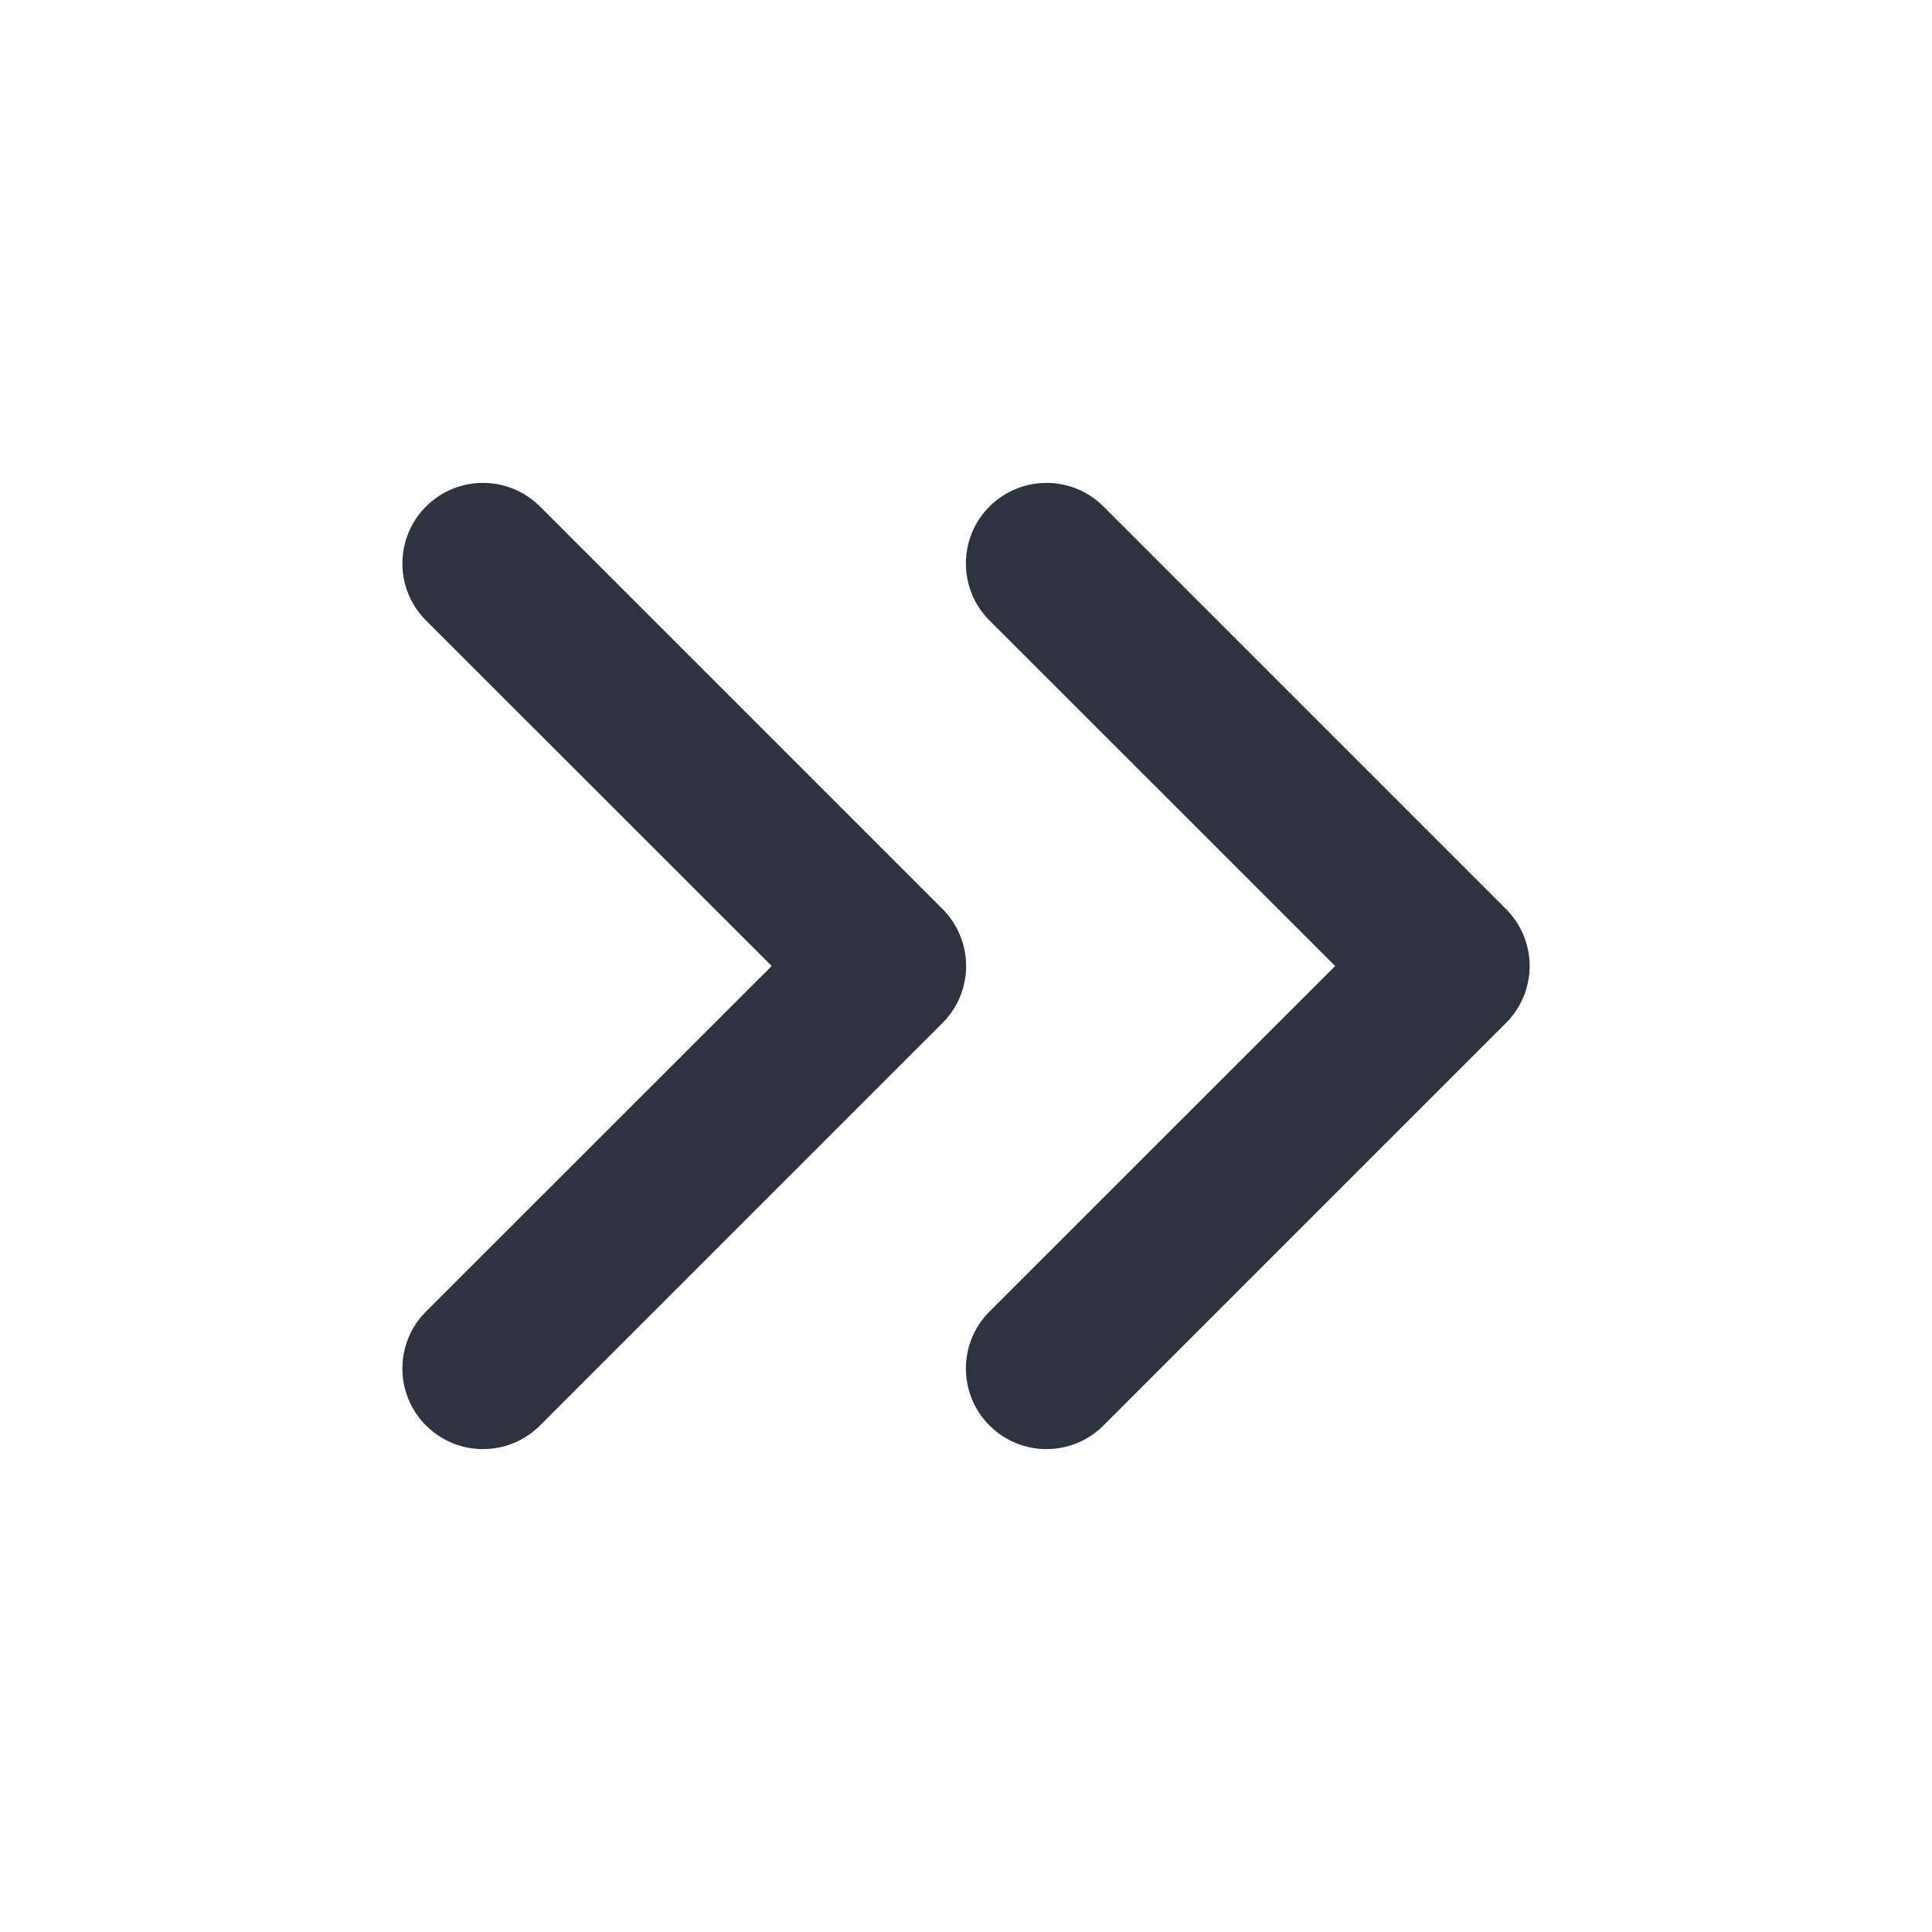
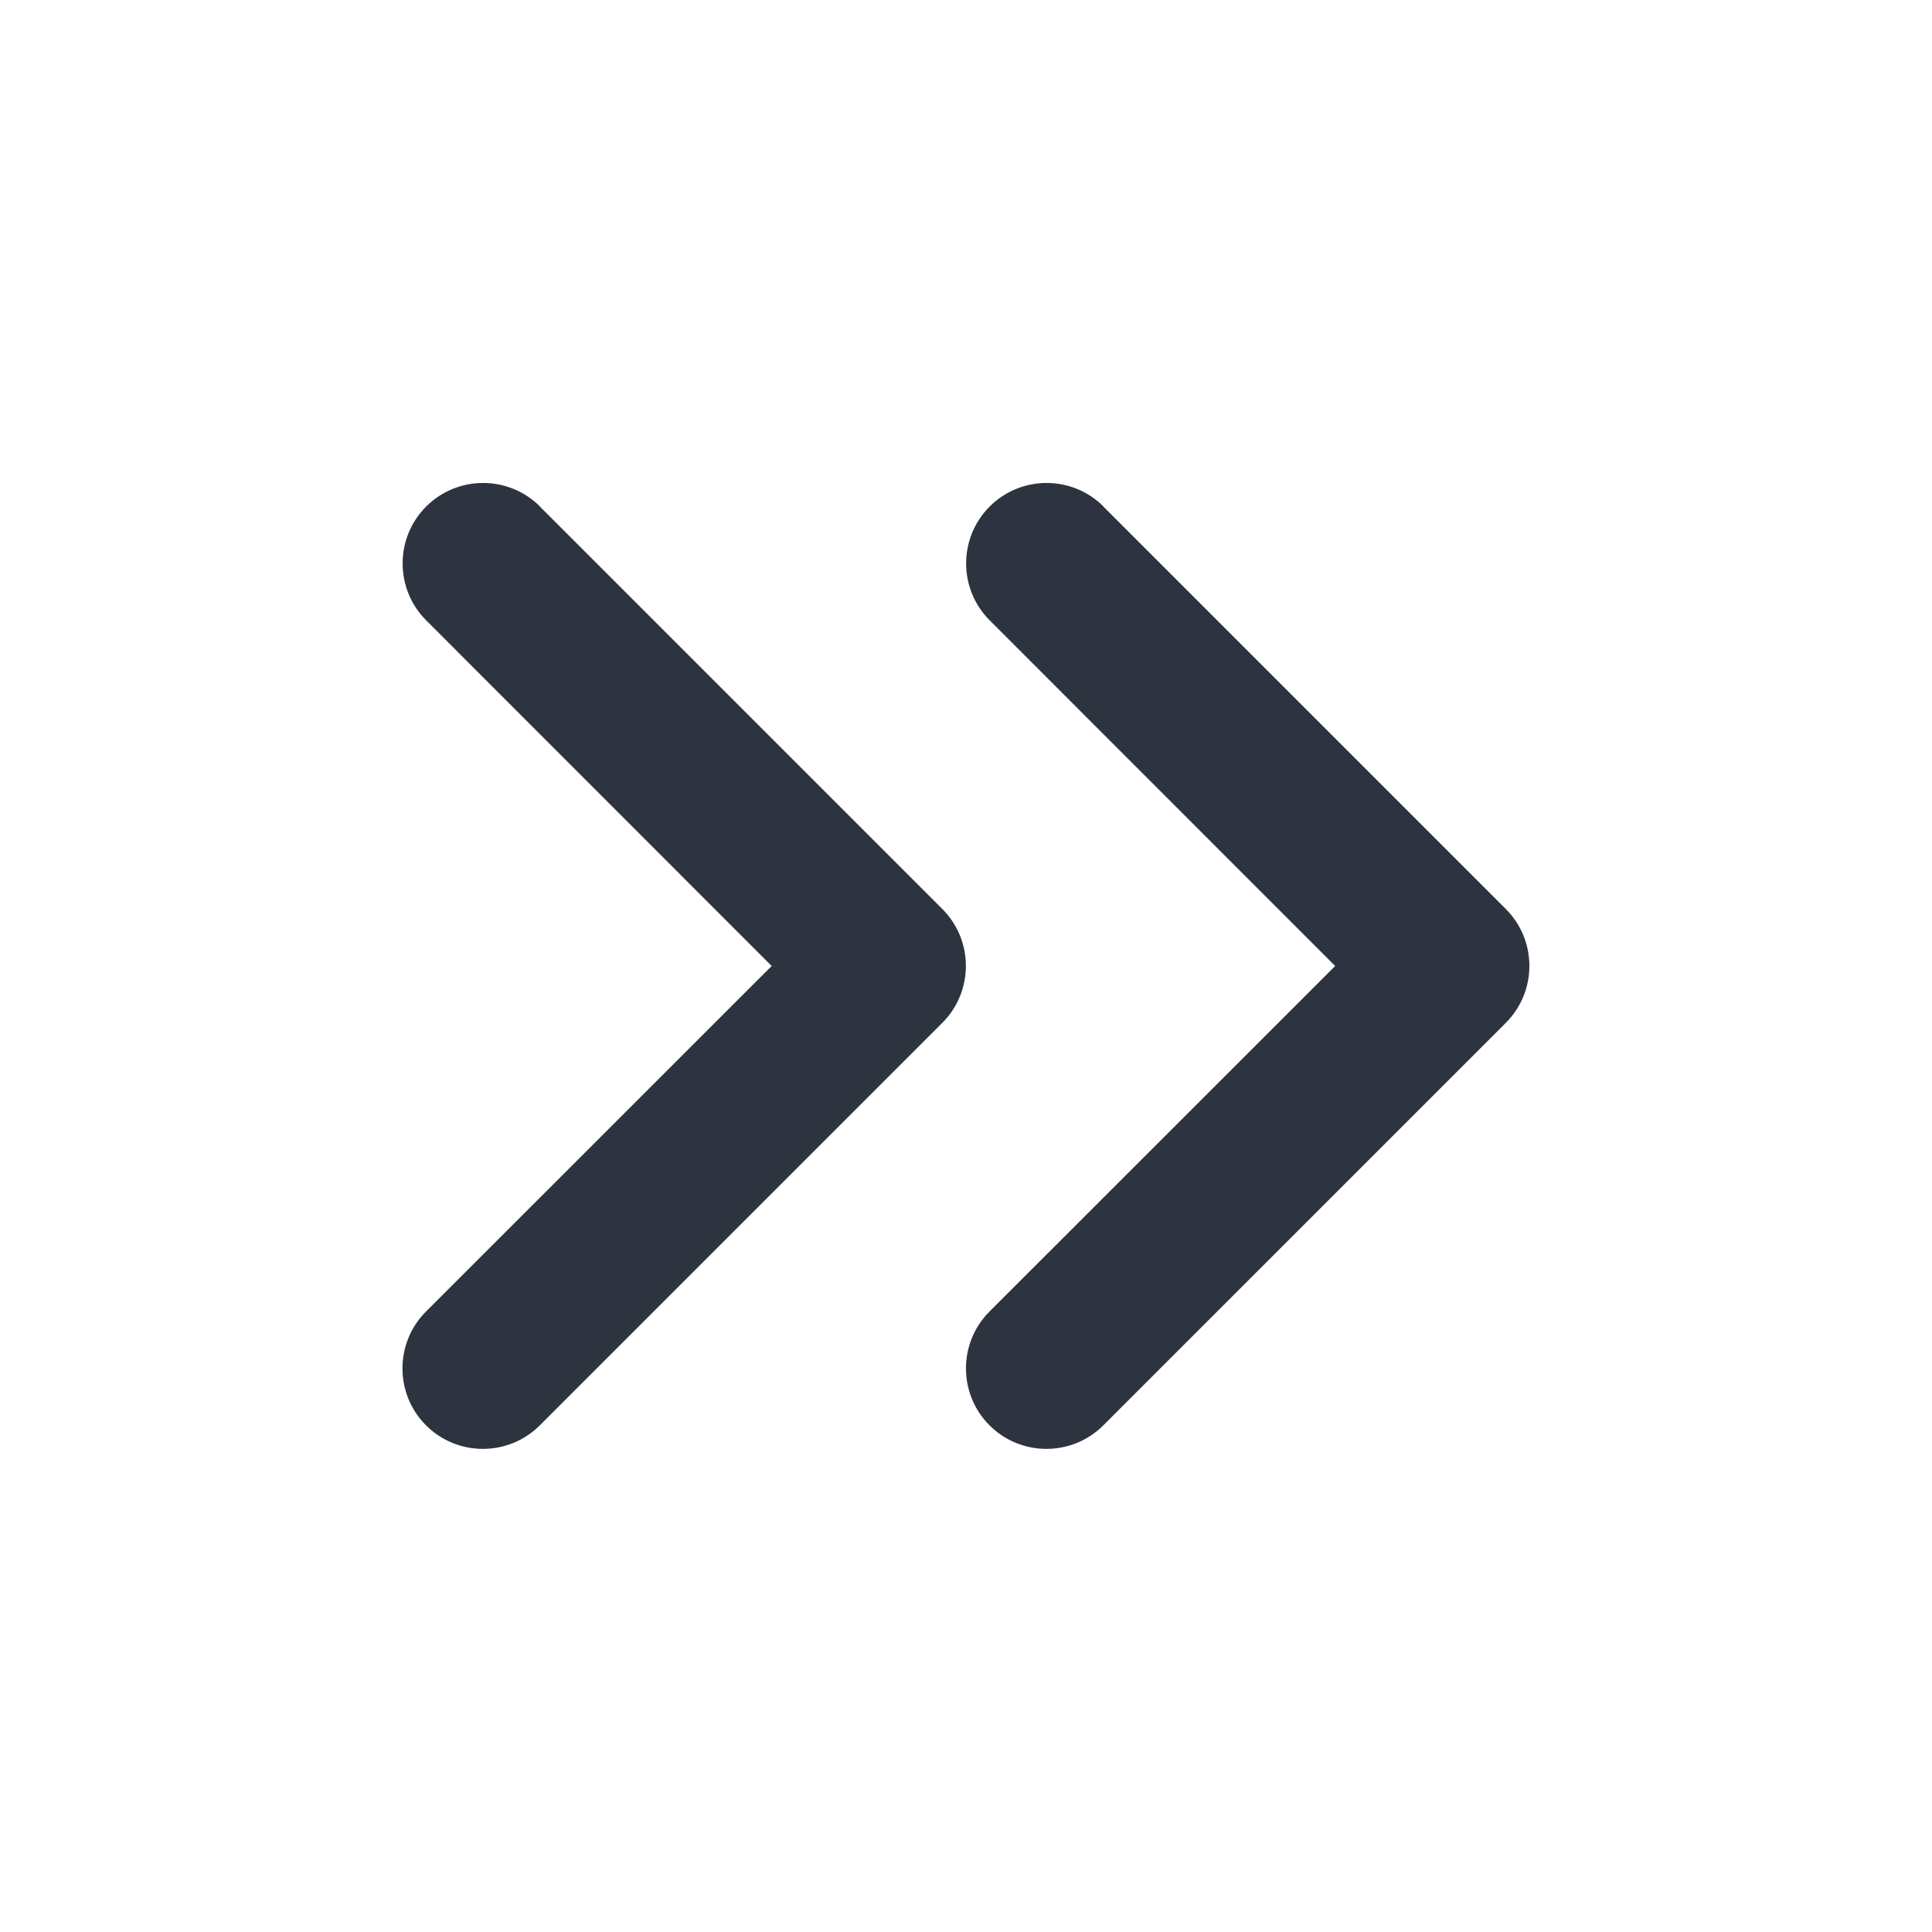
- <svg xmlns="http://www.w3.org/2000/svg" width="12" height="12" fill="none">
-   <path fill-rule="evenodd" clip-rule="evenodd" d="M3.354 3.146a.5.5 0 1 0-.708.708L4.793 6 2.646 8.146a.5.5 0 1 0 .708.708l2.5-2.5a.5.5 0 0 0 0-.708l-2.5-2.5Zm3.5 0a.5.5 0 1 0-.708.708L8.293 6 6.146 8.146a.5.5 0 1 0 .708.708l2.5-2.5a.5.5 0 0 0 0-.708l-2.5-2.5Z" fill="#2D3440" />
+ <svg xmlns="http://www.w3.org/2000/svg" width="12" height="12" viewBox="0 0 12 12" fill="none">
+   <path fill-rule="evenodd" clip-rule="evenodd" d="M3.354 3.146c-.195-.195-.512-.195-.707 0-.195.195-.195.512 0 .707L4.793 6 2.646 8.146c-.195.195-.195.512 0 .707.195.195.512.195.707 0l2.5-2.5c.195-.195.195-.512 0-.707l-2.5-2.5Zm3.5 0c-.195-.195-.512-.195-.707 0-.195.195-.195.512 0 .707L8.293 6 6.146 8.146c-.195.195-.195.512 0 .707.195.195.512.195.707 0l2.5-2.5c.195-.195.195-.512 0-.707l-2.5-2.5Z" fill="#2D3440" />
</svg>
